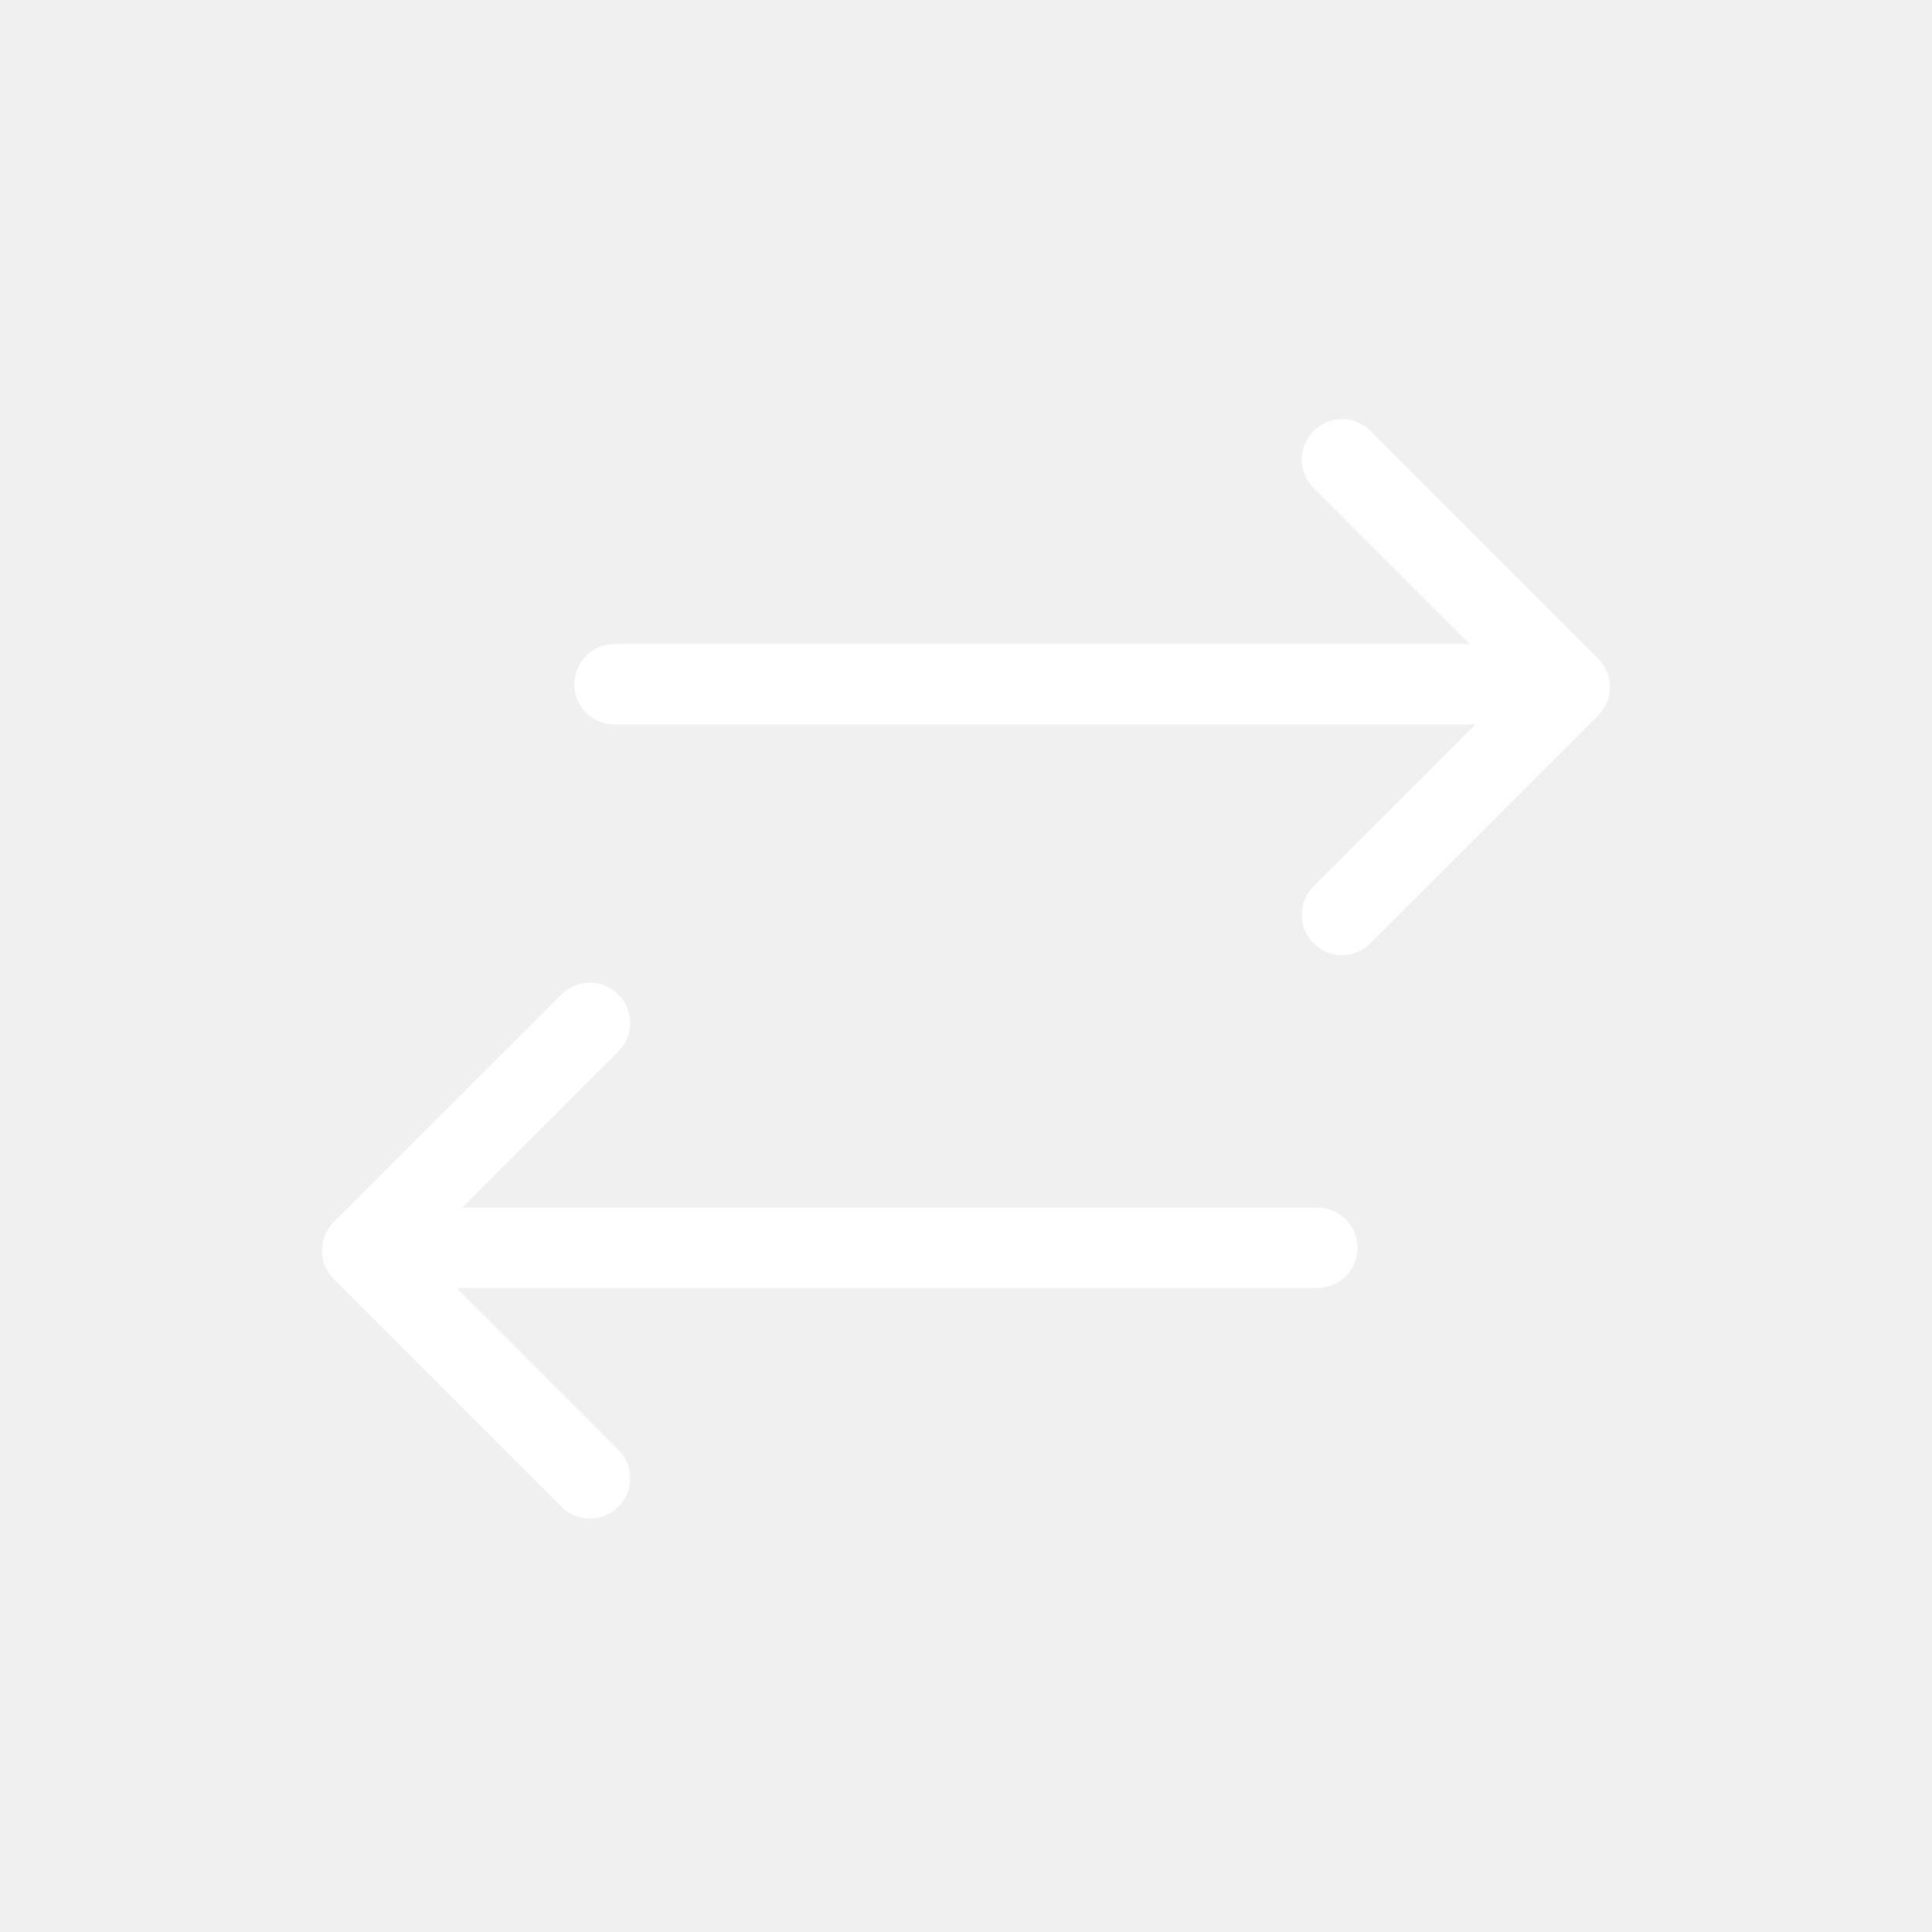
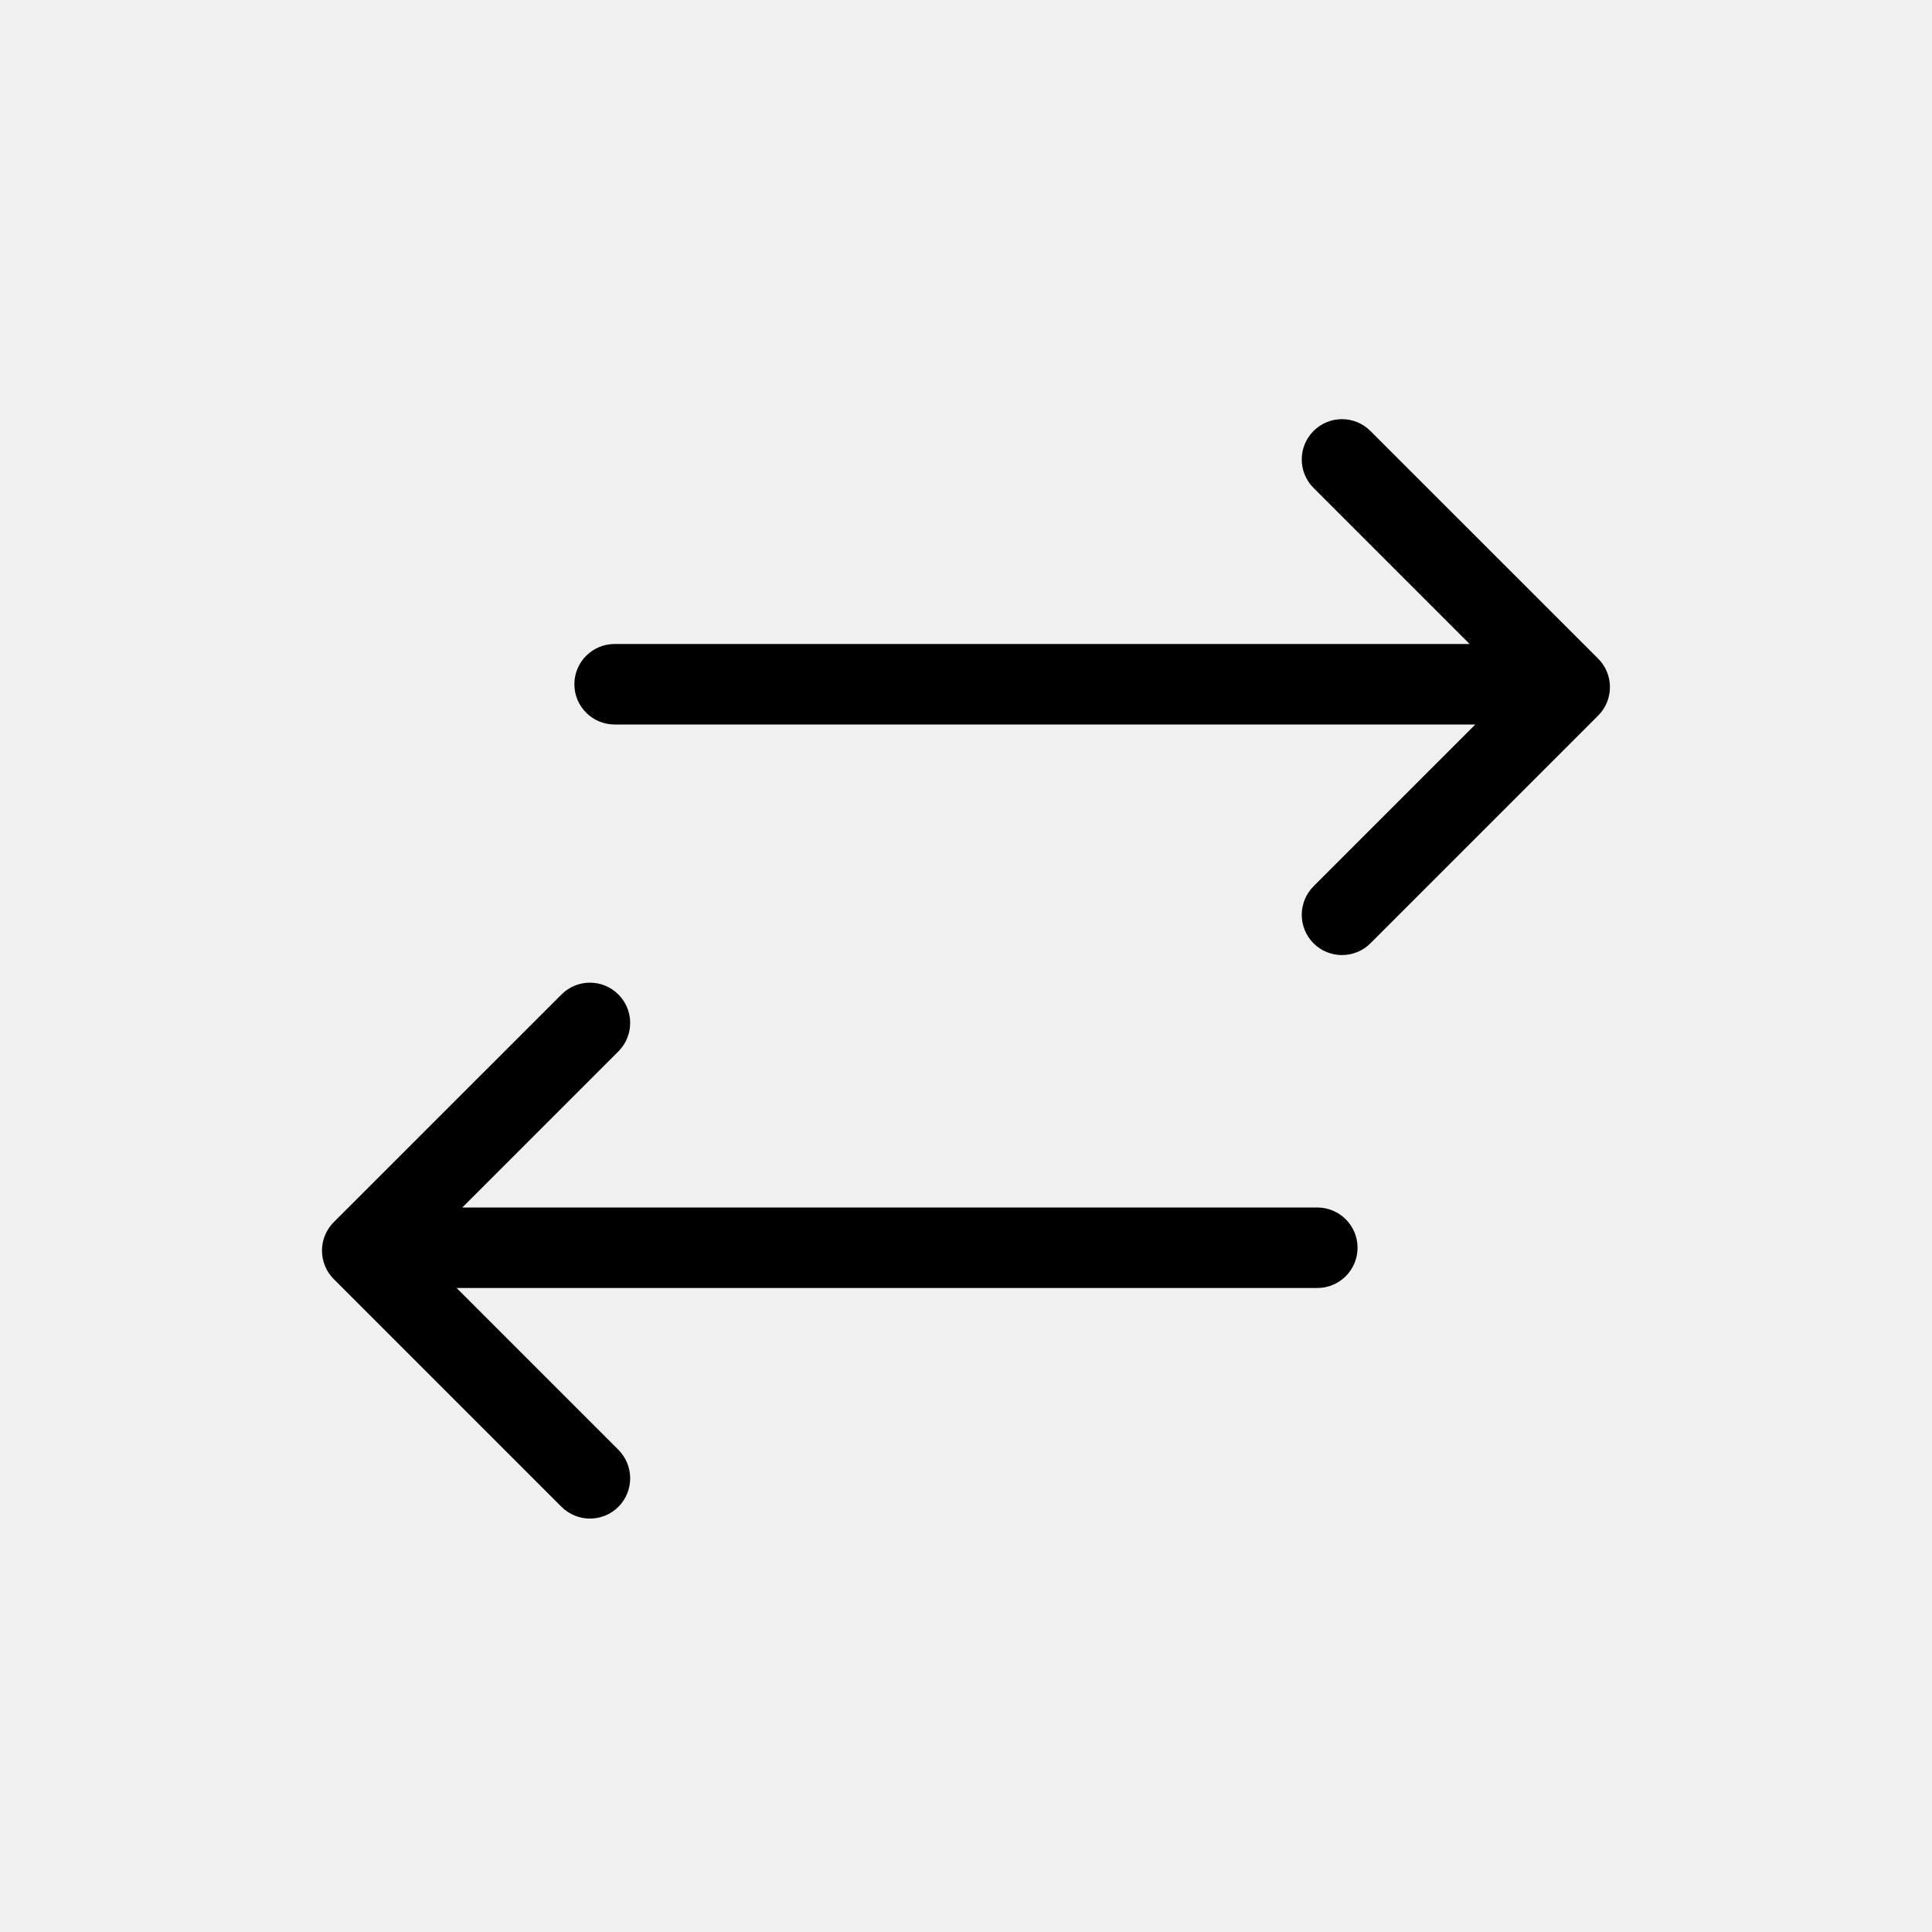
<svg xmlns="http://www.w3.org/2000/svg" xmlns:xlink="http://www.w3.org/1999/xlink" width="24" height="24" viewBox="0 0 24 24">
  <defs>
    <path id="collapse-expand-a" d="M18.327,9 L7.635,9 C7.359,9 7.135,8.776 7.135,8.5 C7.135,8.224 7.359,8 7.635,8 L18.256,8 L16.317,6.061 C16.122,5.865 16.122,5.549 16.317,5.354 C16.512,5.158 16.829,5.158 17.024,5.354 L19.853,8.182 C20.048,8.377 20.048,8.694 19.853,8.889 L17.024,11.718 C16.829,11.913 16.512,11.913 16.317,11.718 C16.122,11.522 16.122,11.206 16.317,11.01 L18.327,9 Z M5.672,16 L7.682,18.01 C7.877,18.206 7.877,18.522 7.682,18.718 C7.487,18.913 7.17,18.913 6.975,18.718 L4.146,15.889 C3.951,15.694 3.951,15.377 4.146,15.182 L6.975,12.354 C7.17,12.158 7.487,12.158 7.682,12.354 C7.877,12.549 7.877,12.865 7.682,13.061 L5.743,15 L16.364,15 C16.64,15 16.864,15.224 16.864,15.5 C16.864,15.776 16.64,16 16.364,16 L5.672,16 Z" />
  </defs>
  <g fill="none" fill-rule="evenodd">
-     <use fill="#FFFFFF" xlink:href="#collapse-expand-a" />
+     <use fill="#000000" xlink:href="#collapse-expand-a" />
  </g>
</svg>
